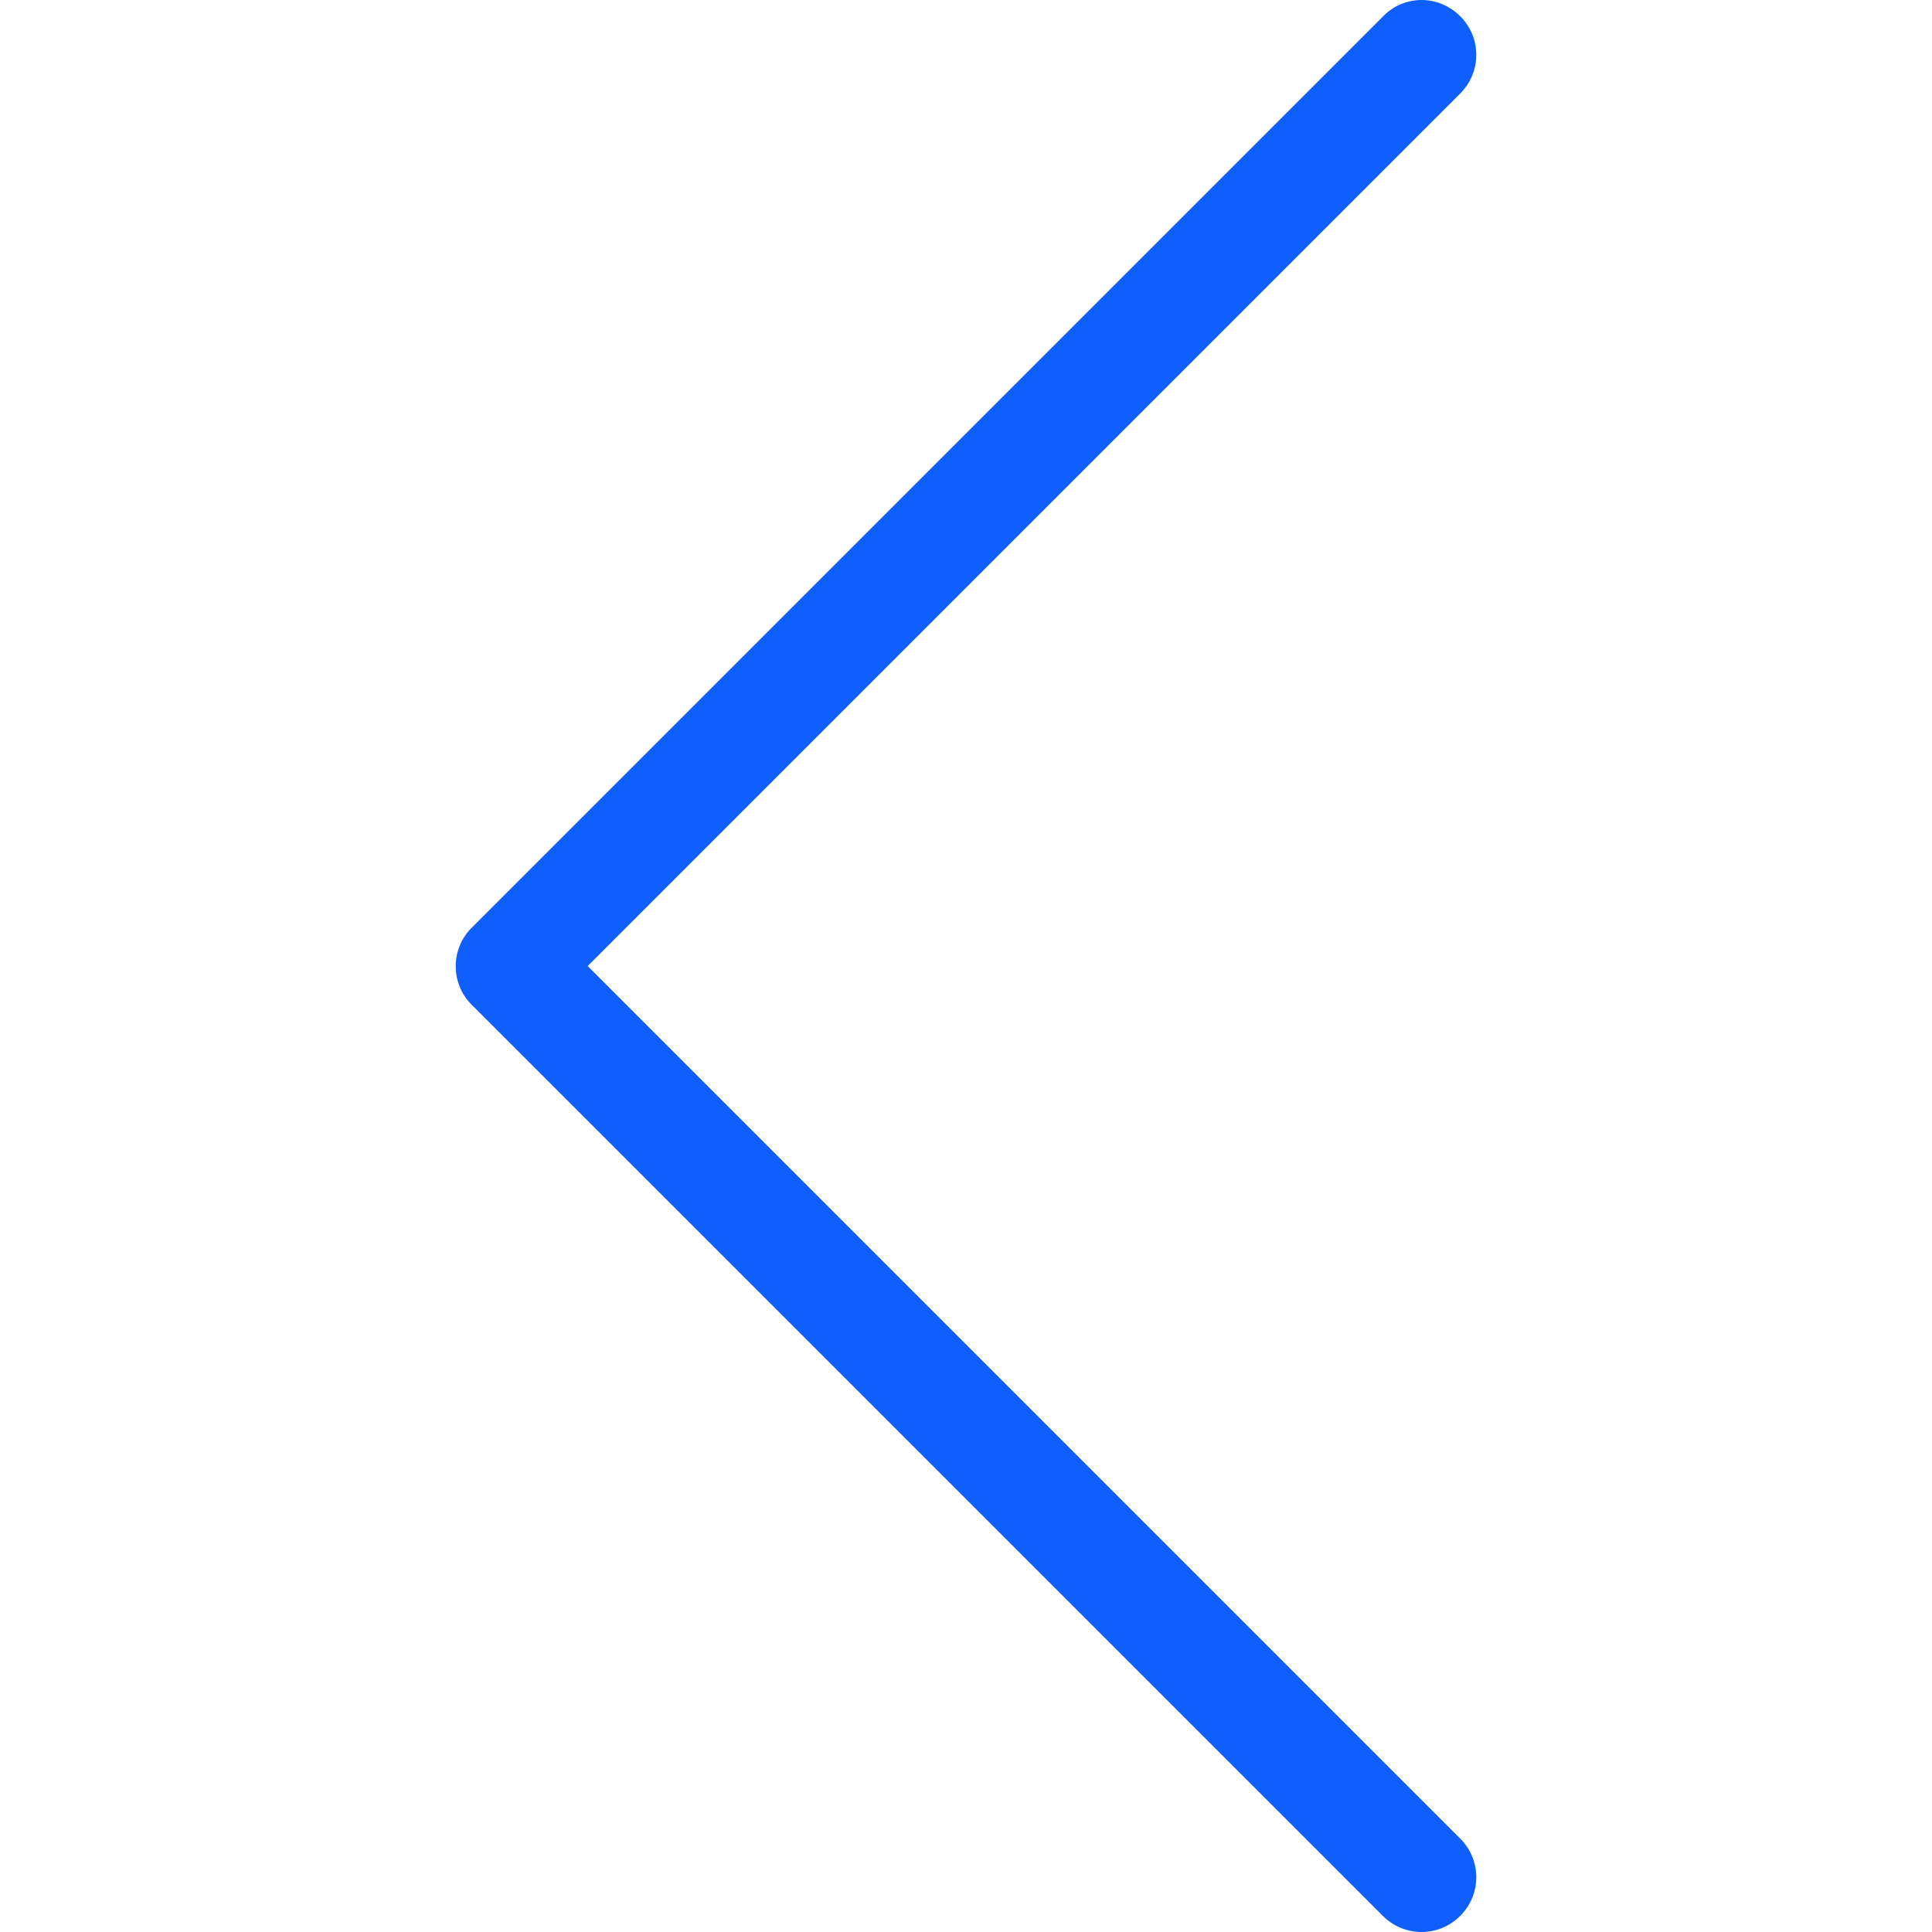
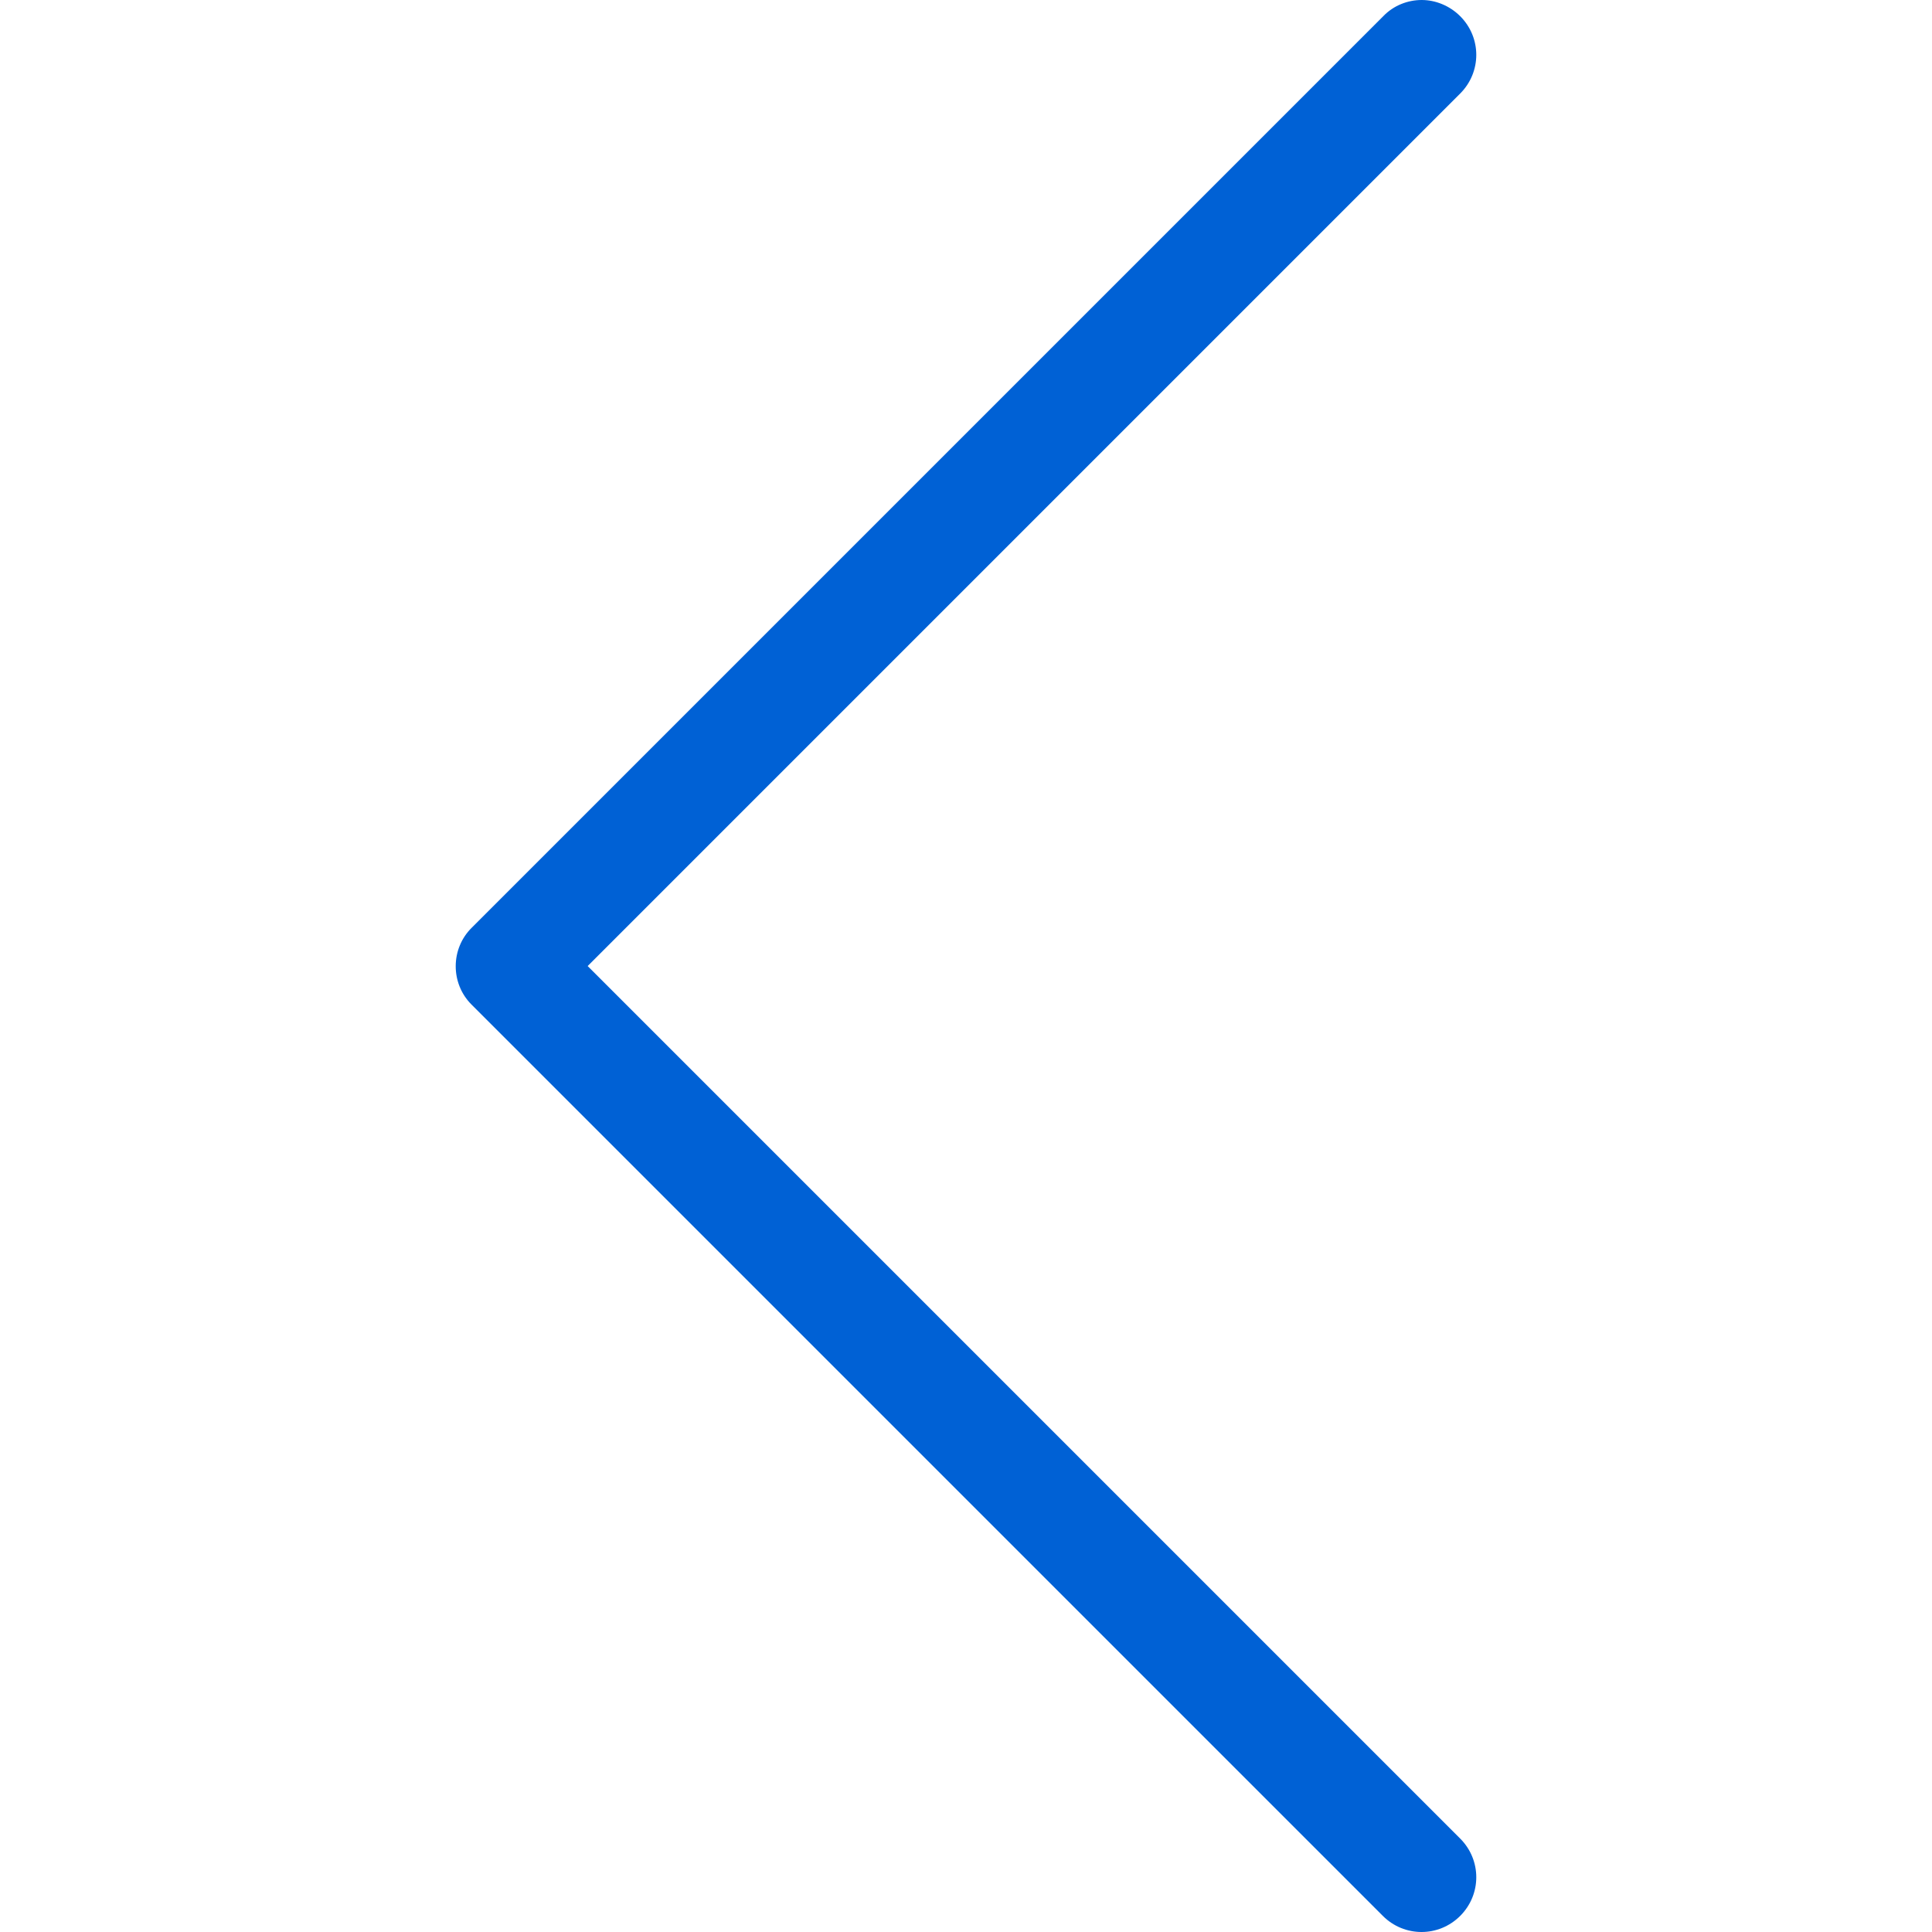
<svg xmlns="http://www.w3.org/2000/svg" version="1.1" id="Capa_1" x="0px" y="0px" viewBox="0 0 477.175 477.175" style="enable-background:new 0 0 477.175 477.175;" xml:space="preserve" width="512px" height="512px">
  <g transform="matrix(-1 1.22465e-16 -1.22465e-16 -1 477.175 477.175)">
    <g>
-       <path d="M360.731,229.075l-225.1-225.1c-5.3-5.3-13.8-5.3-19.1,0s-5.3,13.8,0,19.1l215.5,215.5l-215.5,215.5   c-5.3,5.3-5.3,13.8,0,19.1c2.6,2.6,6.1,4,9.5,4c3.4,0,6.9-1.3,9.5-4l225.1-225.1C365.931,242.875,365.931,234.275,360.731,229.075z   " data-original="#000000" class="active-path" data-old_color="#000000" fill="#0E5FFE" />
+       <path d="M360.731,229.075l-225.1-225.1c-5.3-5.3-13.8-5.3-19.1,0s-5.3,13.8,0,19.1l215.5,215.5l-215.5,215.5   c-5.3,5.3-5.3,13.8,0,19.1c2.6,2.6,6.1,4,9.5,4c3.4,0,6.9-1.3,9.5-4l225.1-225.1C365.931,242.875,365.931,234.275,360.731,229.075z   " data-original="#000000" class="active-path" data-old_color="#000000" fill="#0061d5" />
    </g>
  </g>
</svg>
